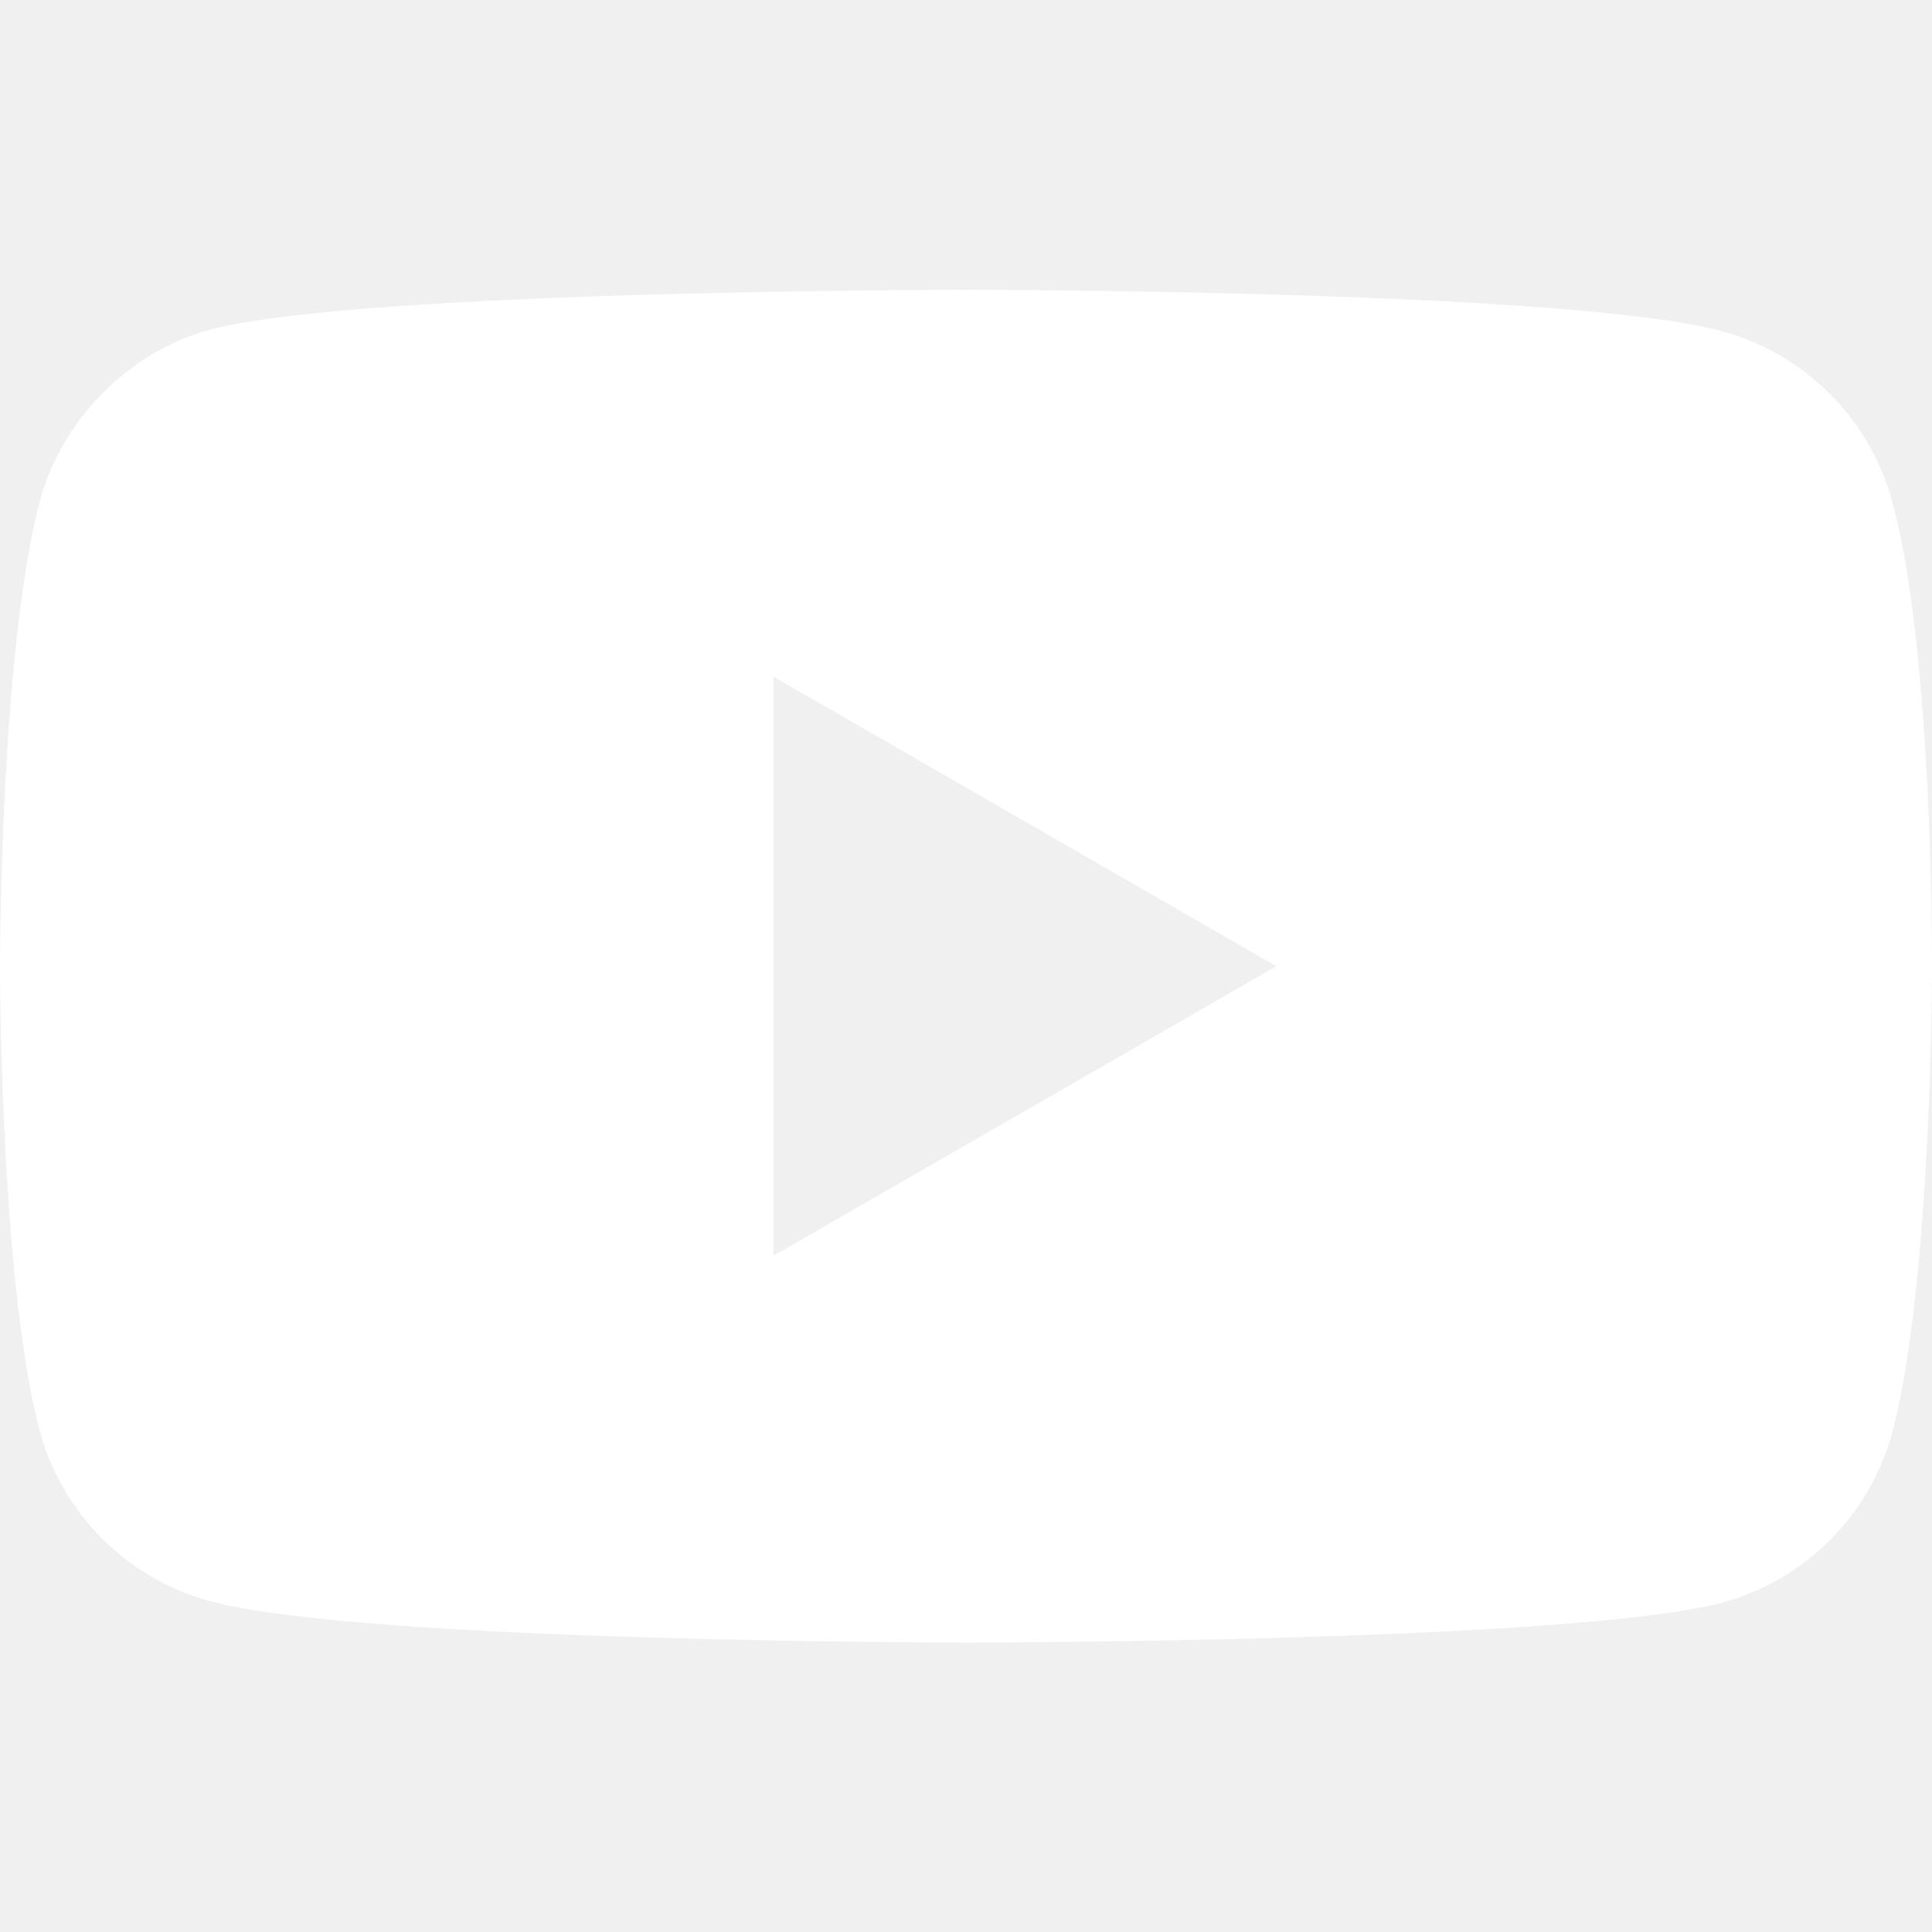
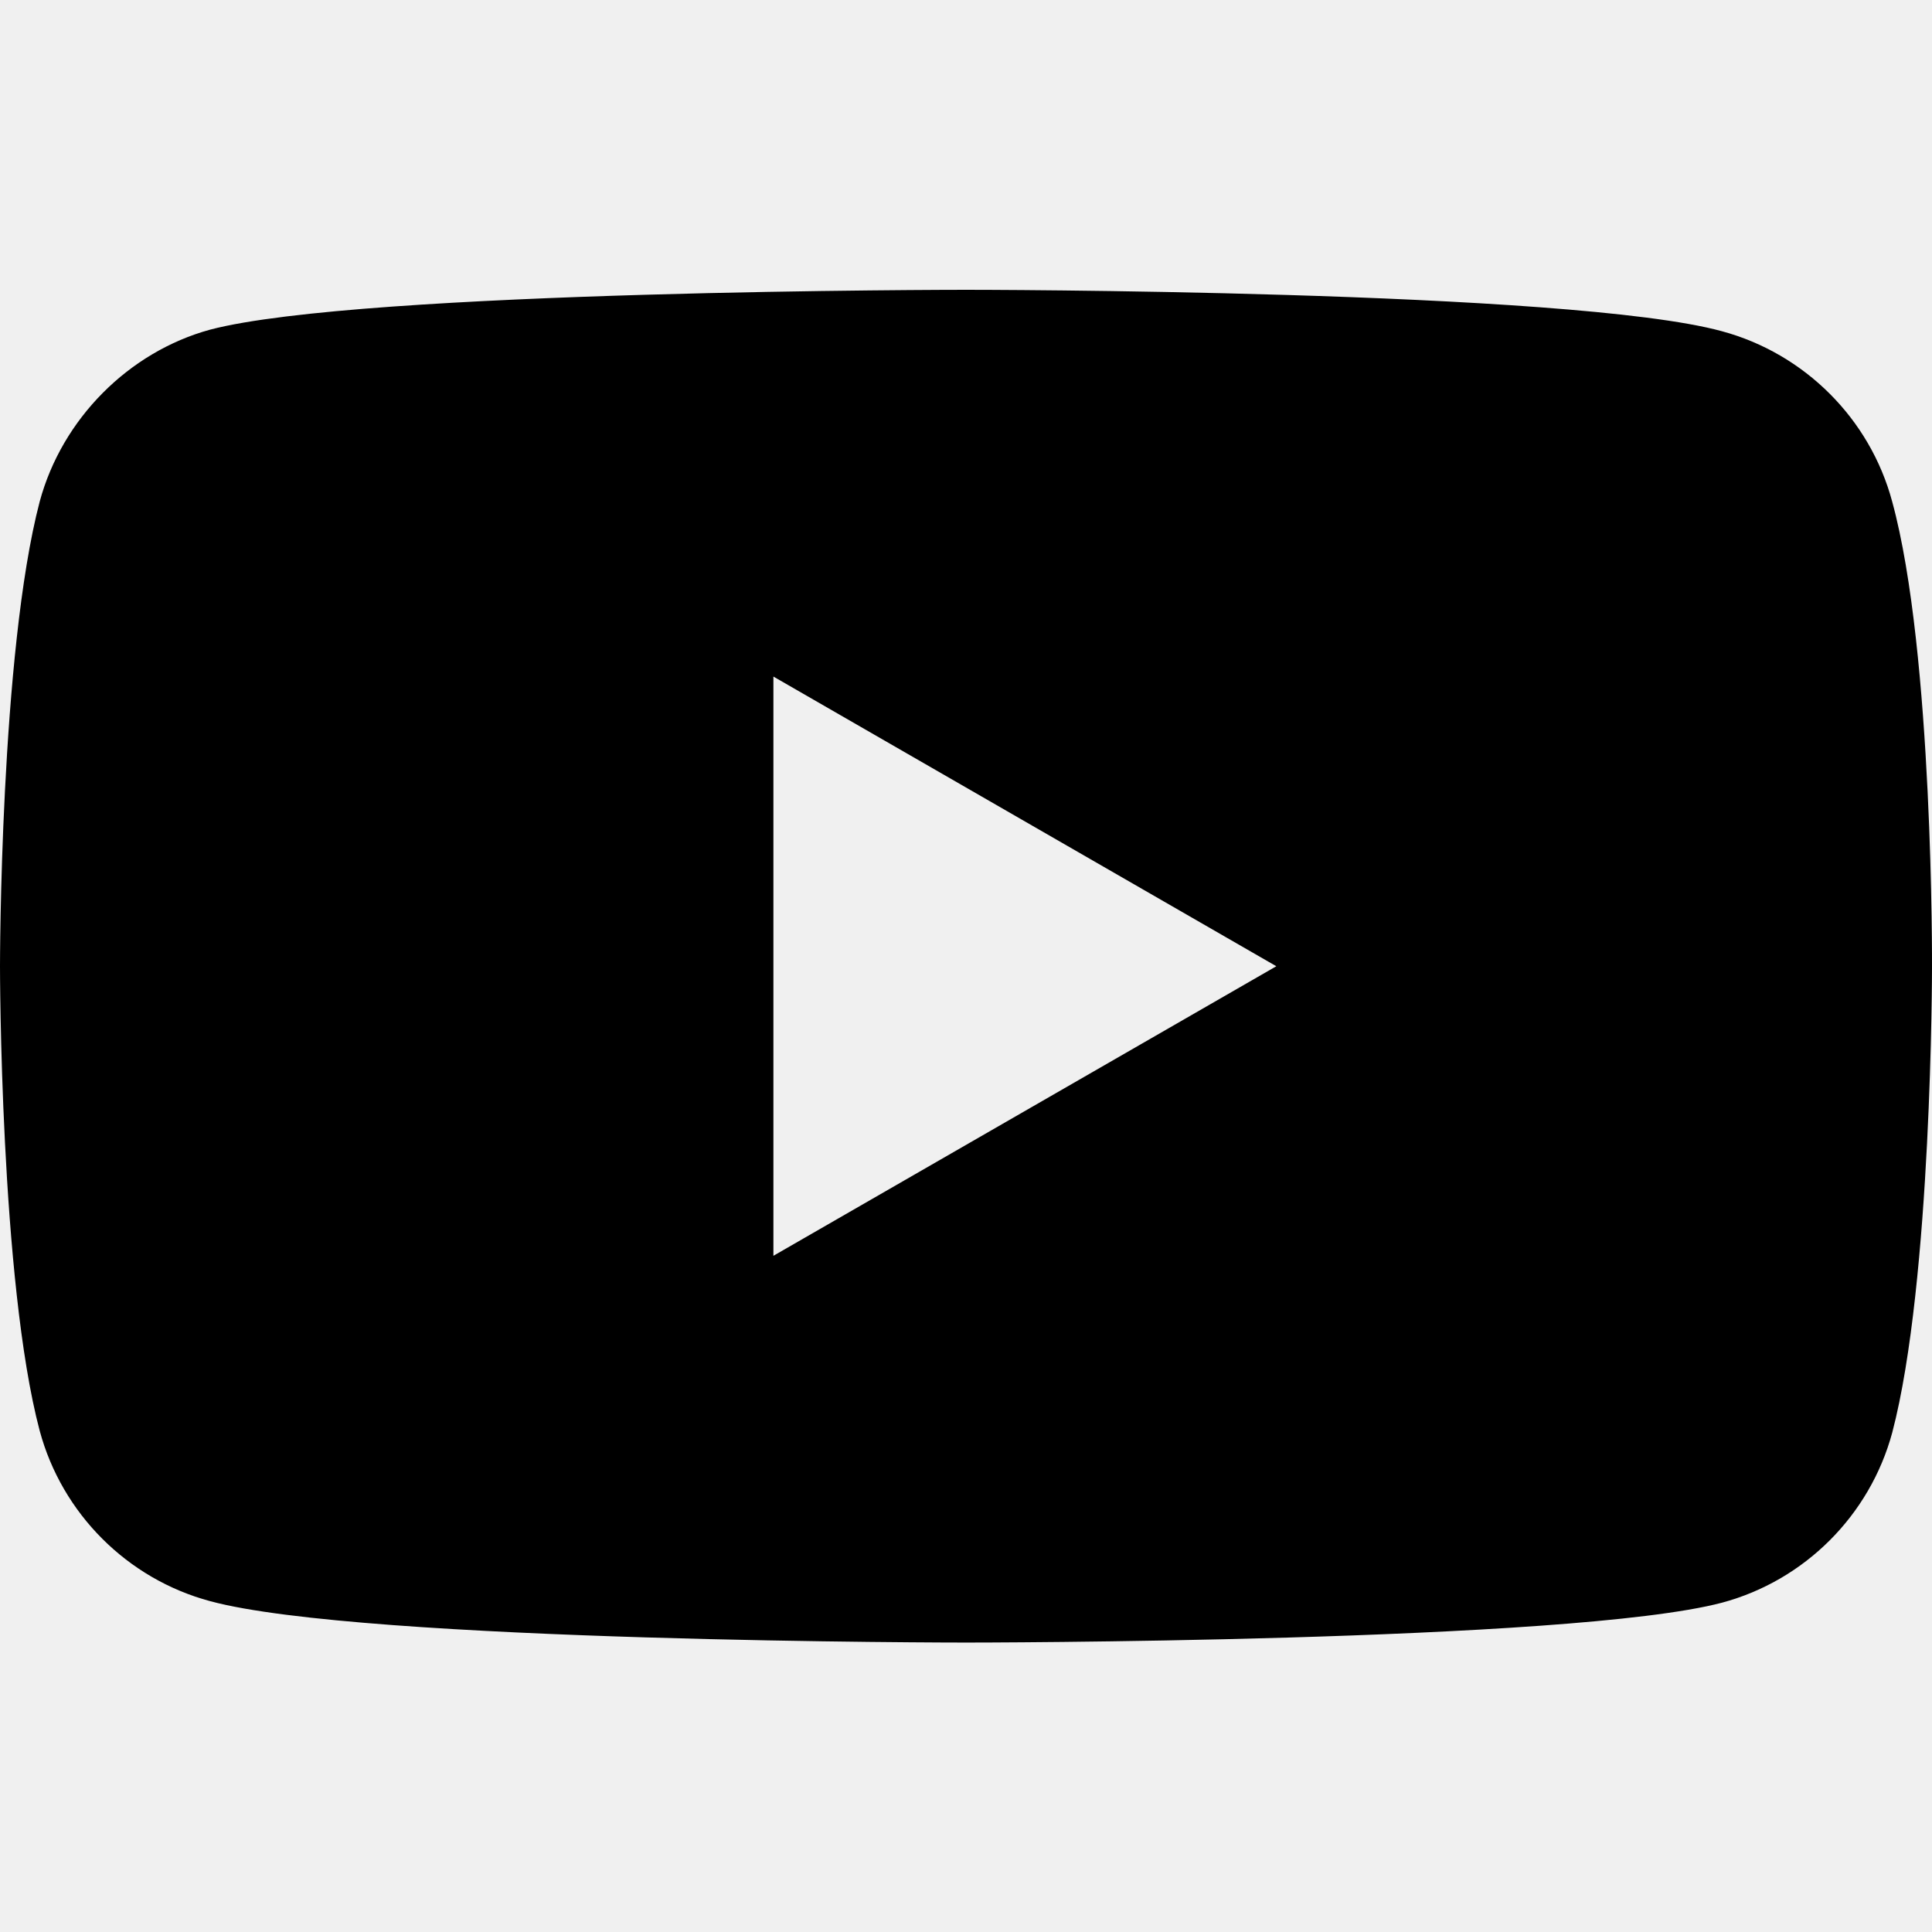
- <svg xmlns="http://www.w3.org/2000/svg" width="16" height="16" viewBox="0 0 16 16" fill="none">
-   <path fill-rule="evenodd" clip-rule="evenodd" d="M14.26 2.743C14.945 2.928 15.486 3.468 15.67 4.153C16.013 5.405 16 8.015 16 8.015C16 8.015 16 10.611 15.671 11.863C15.486 12.549 14.946 13.089 14.26 13.273C13.008 13.603 8 13.603 8 13.603C8 13.603 3.005 13.603 1.74 13.26C1.054 13.076 0.514 12.535 0.329 11.85C0 10.611 0 8.002 0 8.002C0 8.002 0 5.405 0.329 4.153C0.514 3.468 1.067 2.914 1.74 2.73C2.992 2.4 8 2.4 8 2.4C8 2.4 13.008 2.4 14.26 2.743ZM10.57 8.002L6.405 10.4V5.603L10.57 8.002Z" fill="white" />
+ <svg xmlns="http://www.w3.org/2000/svg" width="16" height="16" viewBox="0 0 16 16">
+   <path fill-rule="evenodd" clip-rule="evenodd" d="M14.26 2.743C14.945 2.928 15.486 3.468 15.67 4.153C16.013 5.405 16 8.015 16 8.015C16 8.015 16 10.611 15.671 11.863C15.486 12.549 14.946 13.089 14.26 13.273C13.008 13.603 8 13.603 8 13.603C8 13.603 3.005 13.603 1.74 13.26C1.054 13.076 0.514 12.535 0.329 11.85C0 10.611 0 8.002 0 8.002C0 8.002 0 5.405 0.329 4.153C0.514 3.468 1.067 2.914 1.74 2.73C2.992 2.4 8 2.4 8 2.4C8 2.4 13.008 2.4 14.26 2.743ZM10.57 8.002L6.405 10.4V5.603L10.57 8.002Z" />
</svg>
